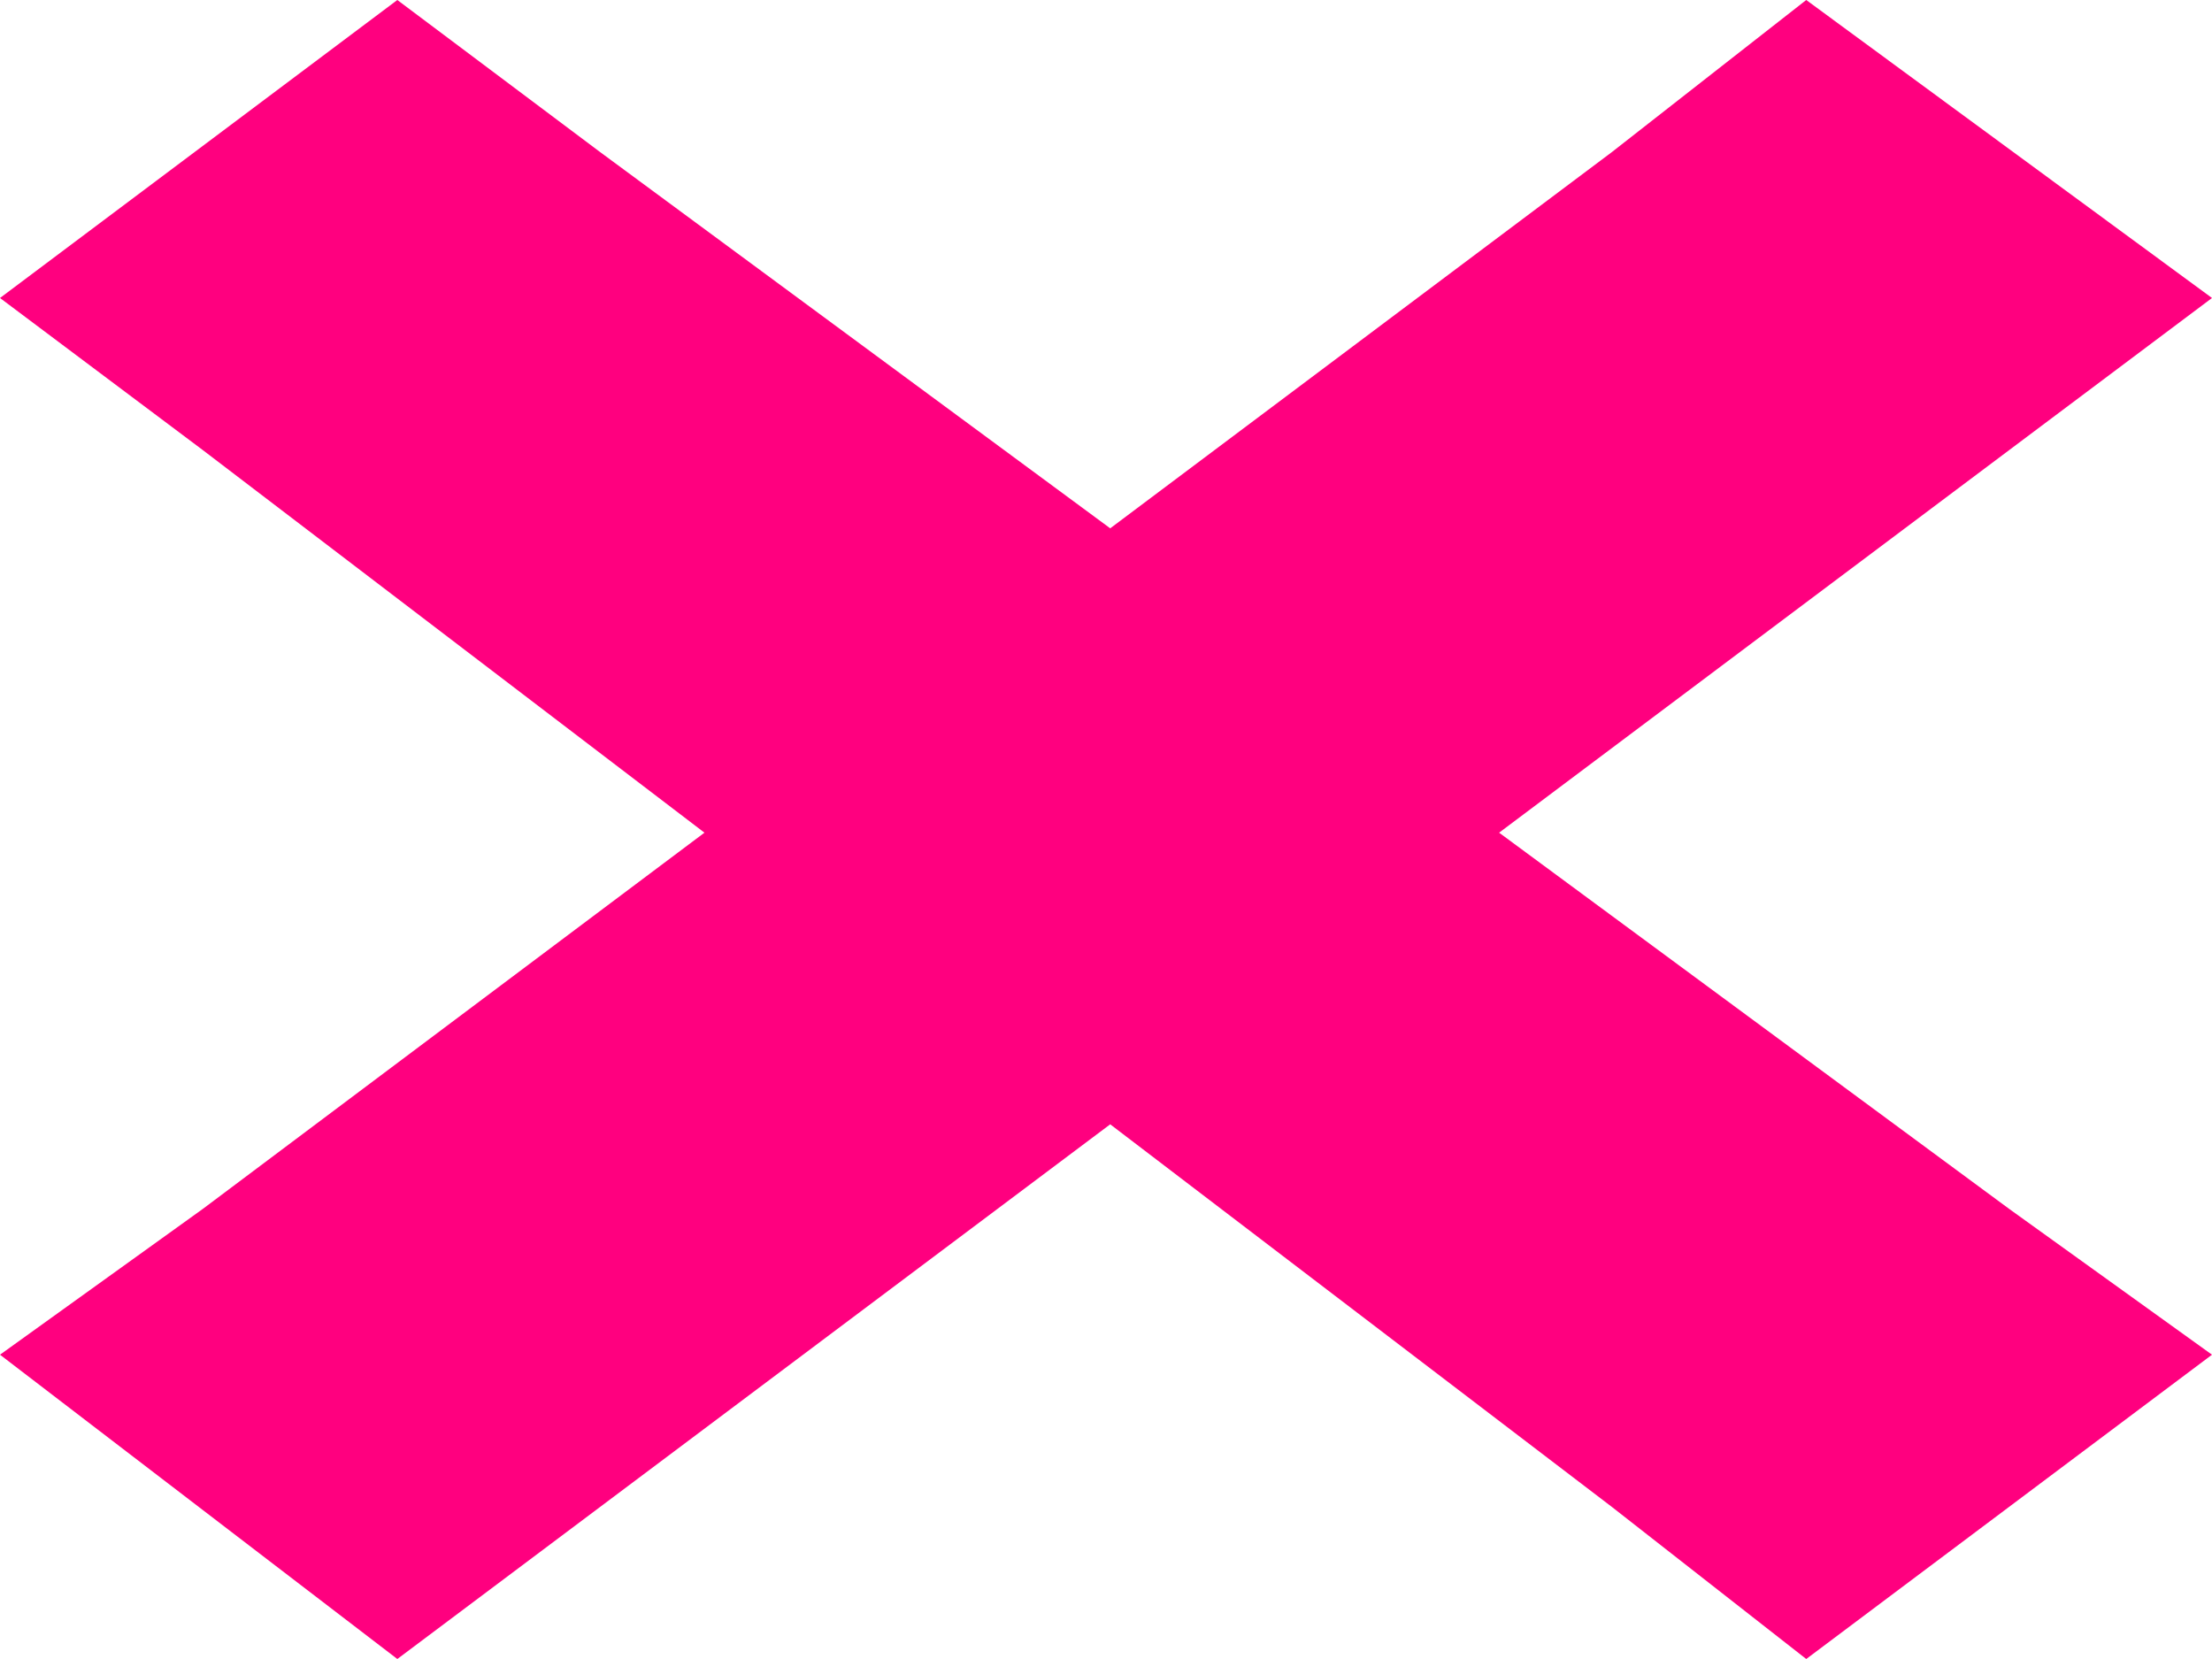
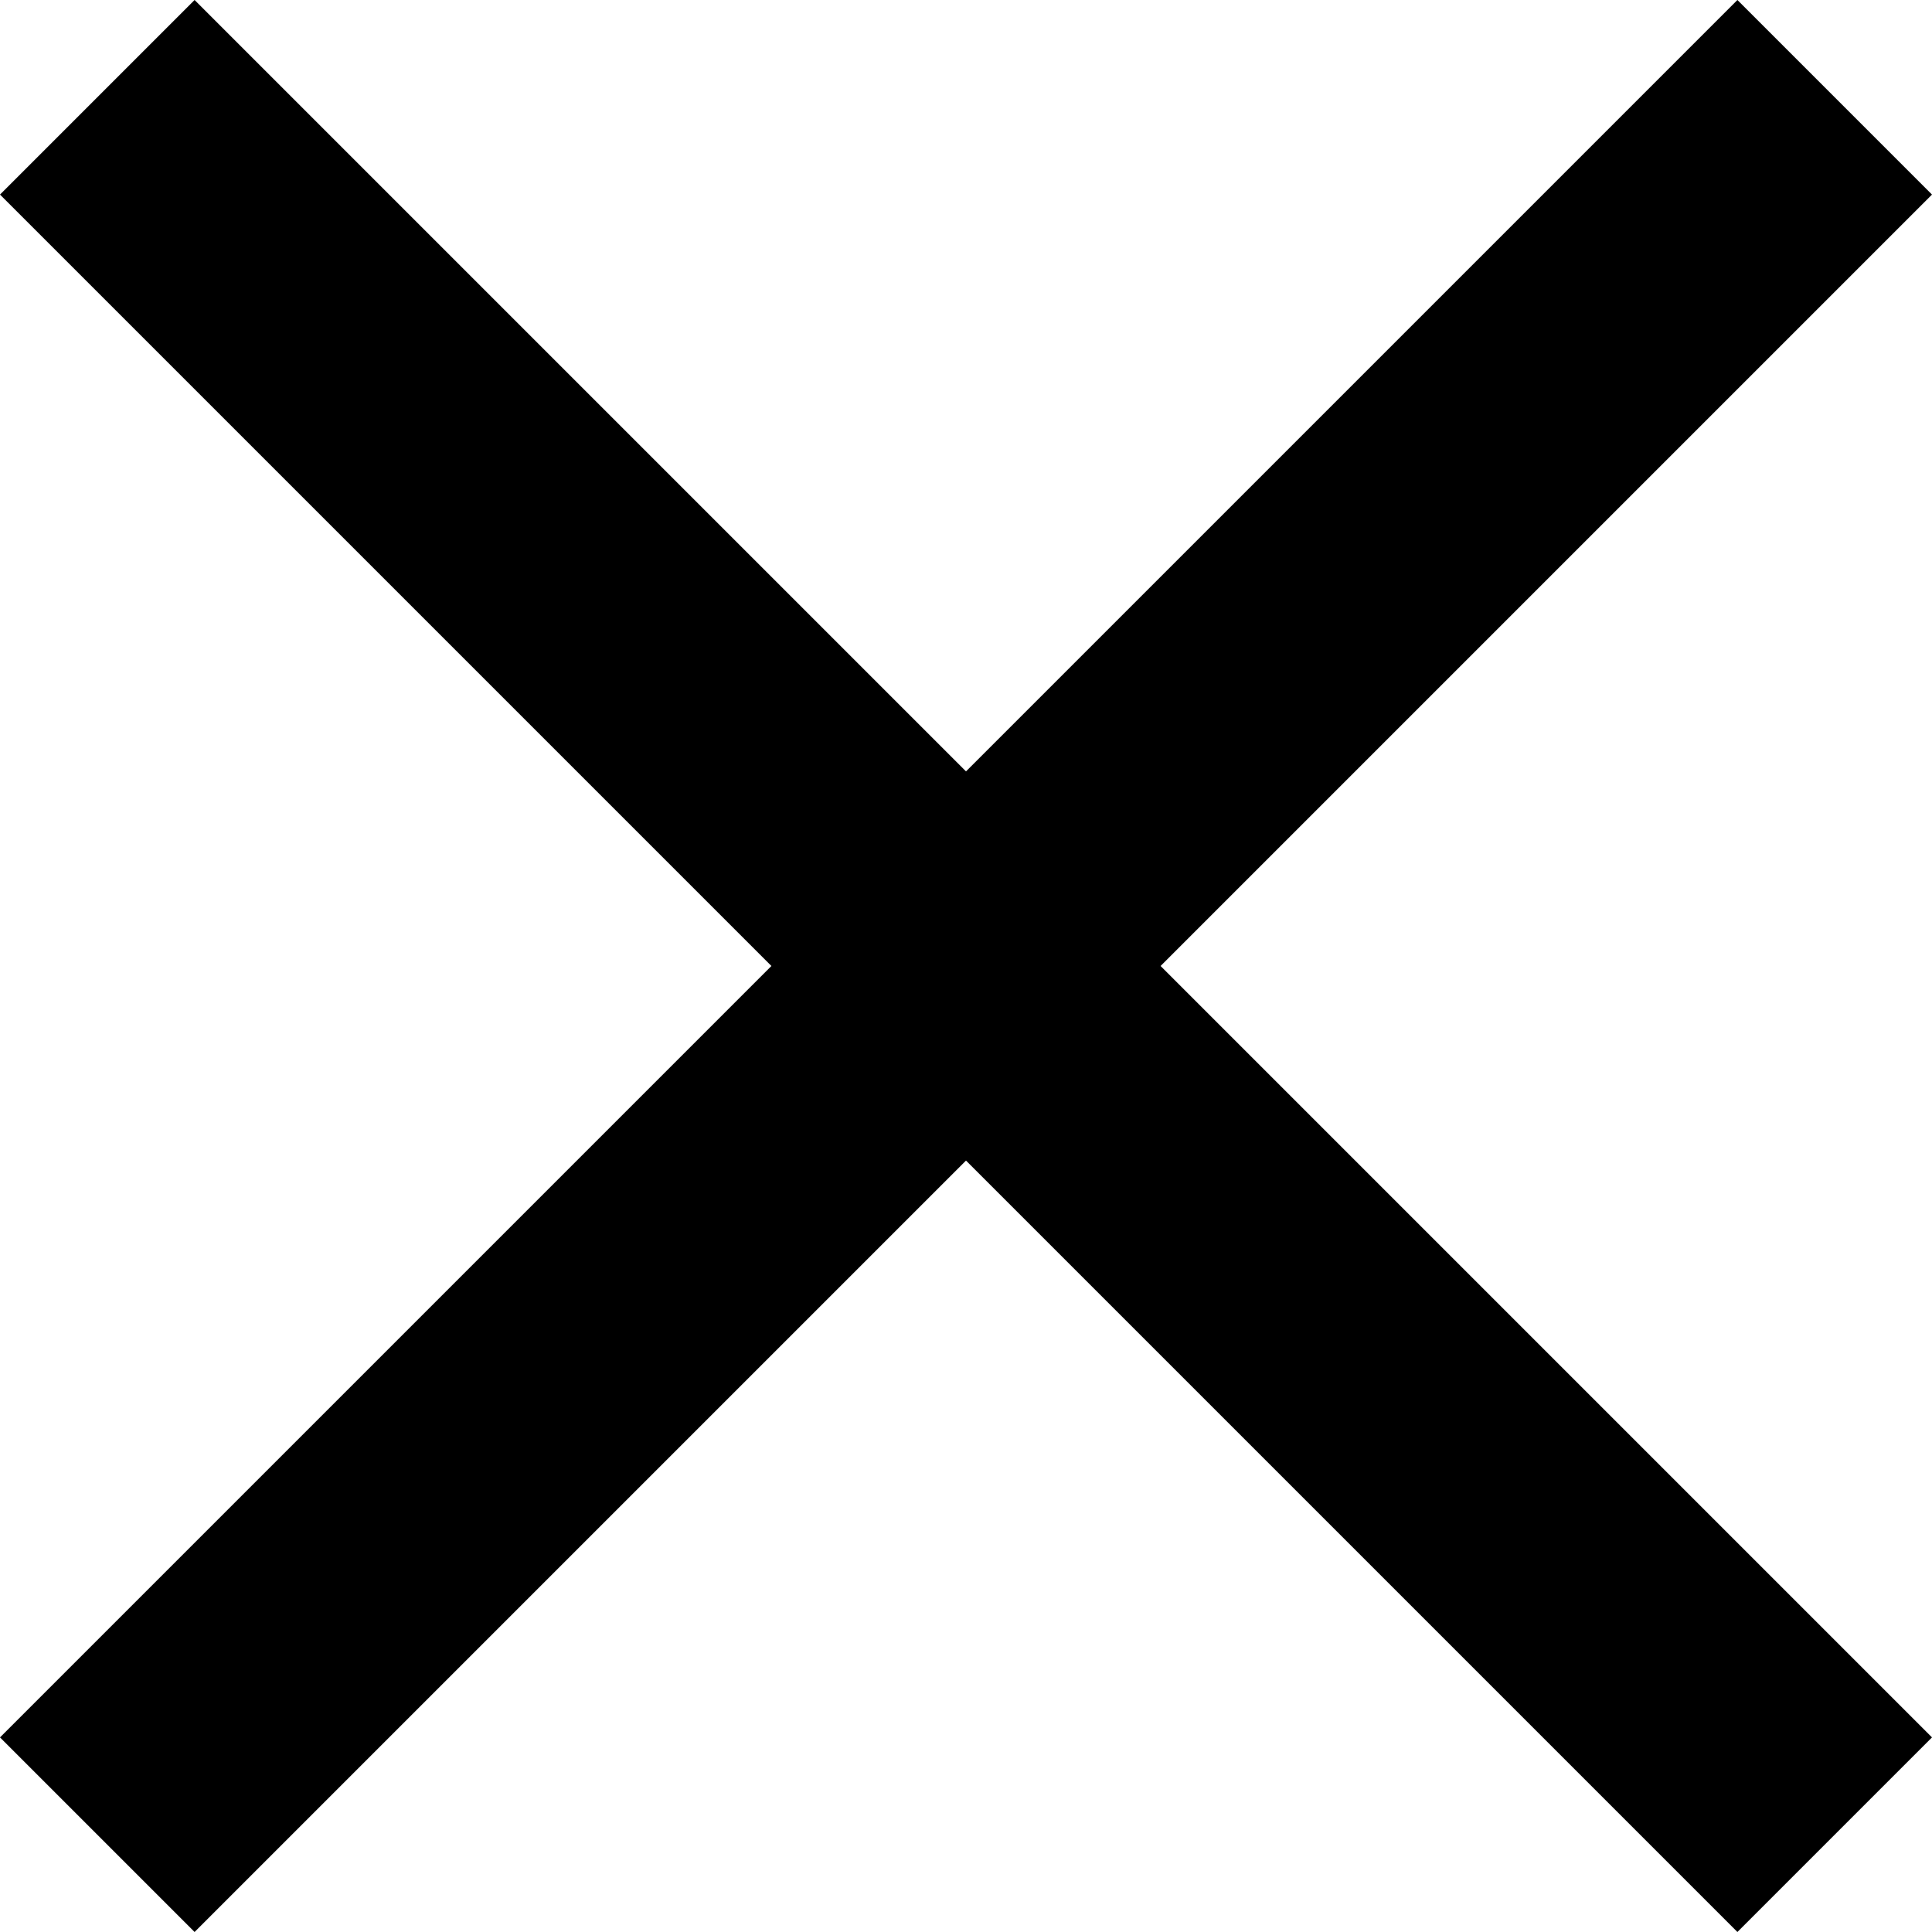
- <svg xmlns="http://www.w3.org/2000/svg" width="32" height="24" viewBox="0 0 32 24" fill="none">
-   <path d="M5.748 0L0 4.311L2.935 6.512L10.191 12.046L2.935 17.488L0 19.598L5.748 24L8.683 21.799L16.061 16.265L23.317 21.799L26.13 24L32 19.598L29.065 17.488L21.687 12.046L29.065 6.512L32 4.311L26.13 0L23.317 2.201L16.061 7.643L8.683 2.201L5.748 0Z" fill="#FF007F" />
+ <svg xmlns="http://www.w3.org/2000/svg" width="25" height="25" viewBox="0 0 25 25" fill="none">
+   <path d="M25 2.518L22.482 0L12.5 9.982L2.518 0L0 2.518L9.982 12.5L0 22.482L2.518 25L12.5 15.018L22.482 25L25 22.482L15.018 12.5L25 2.518Z" fill="black" />
</svg>
